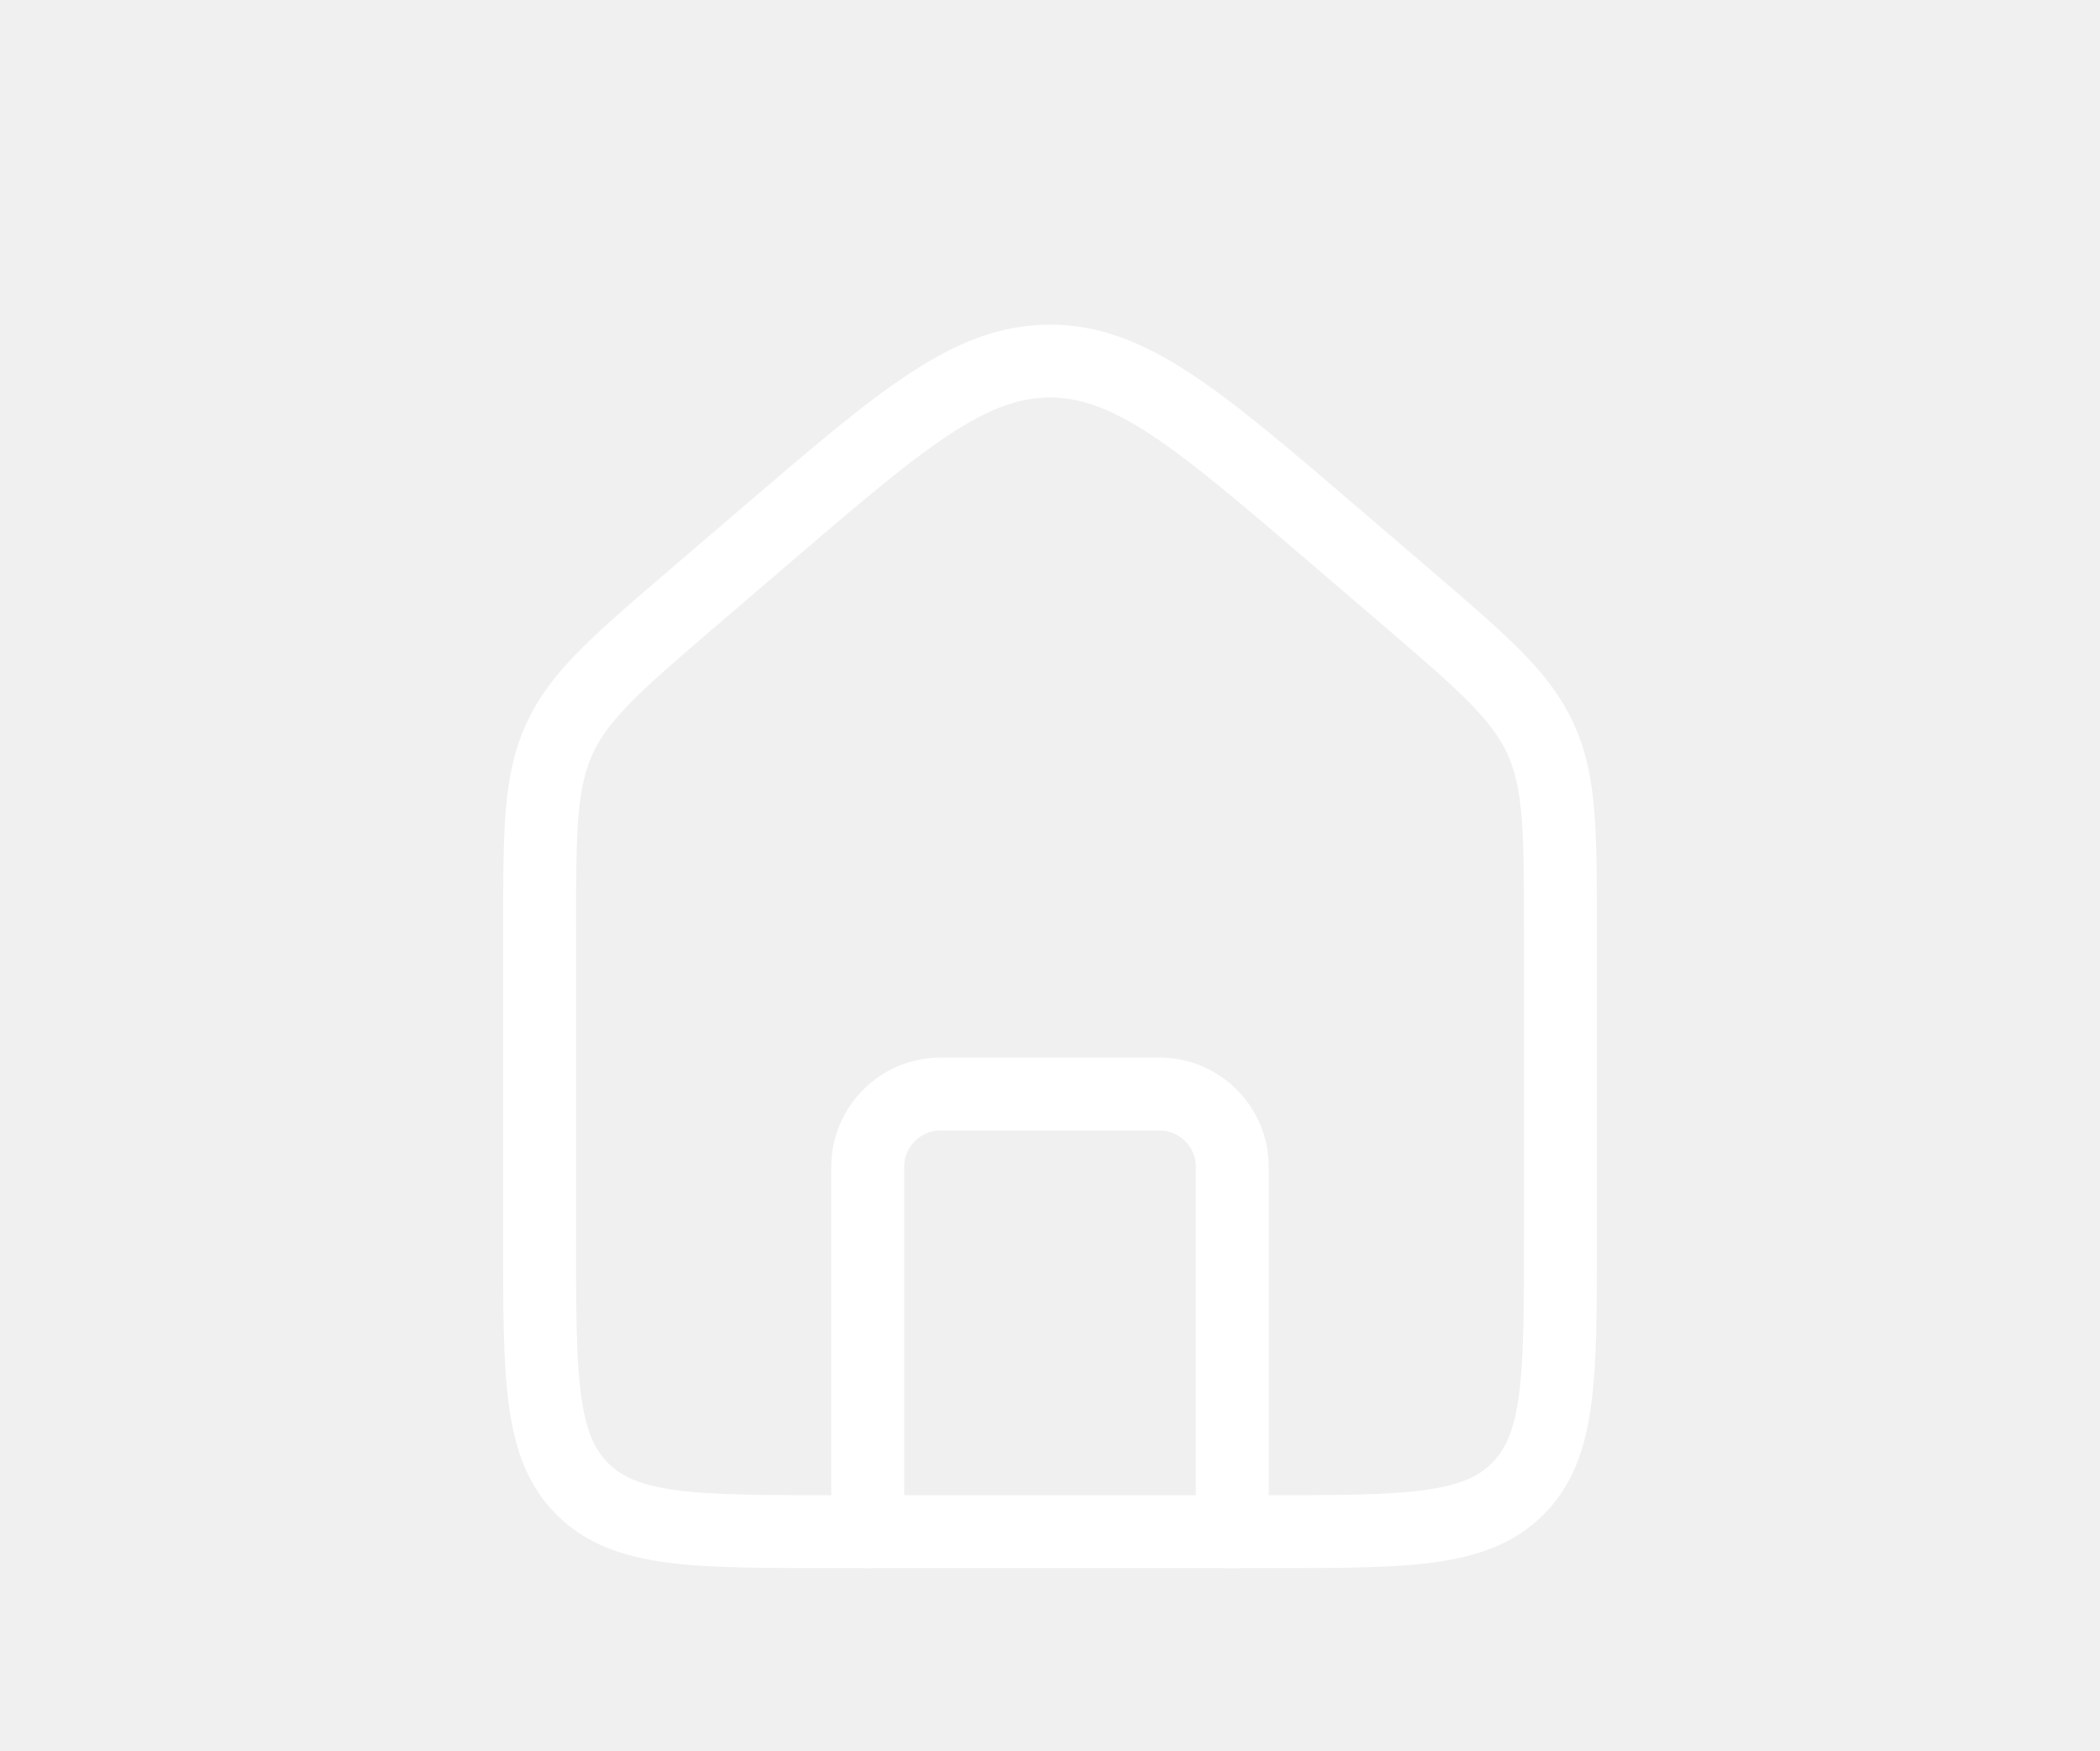
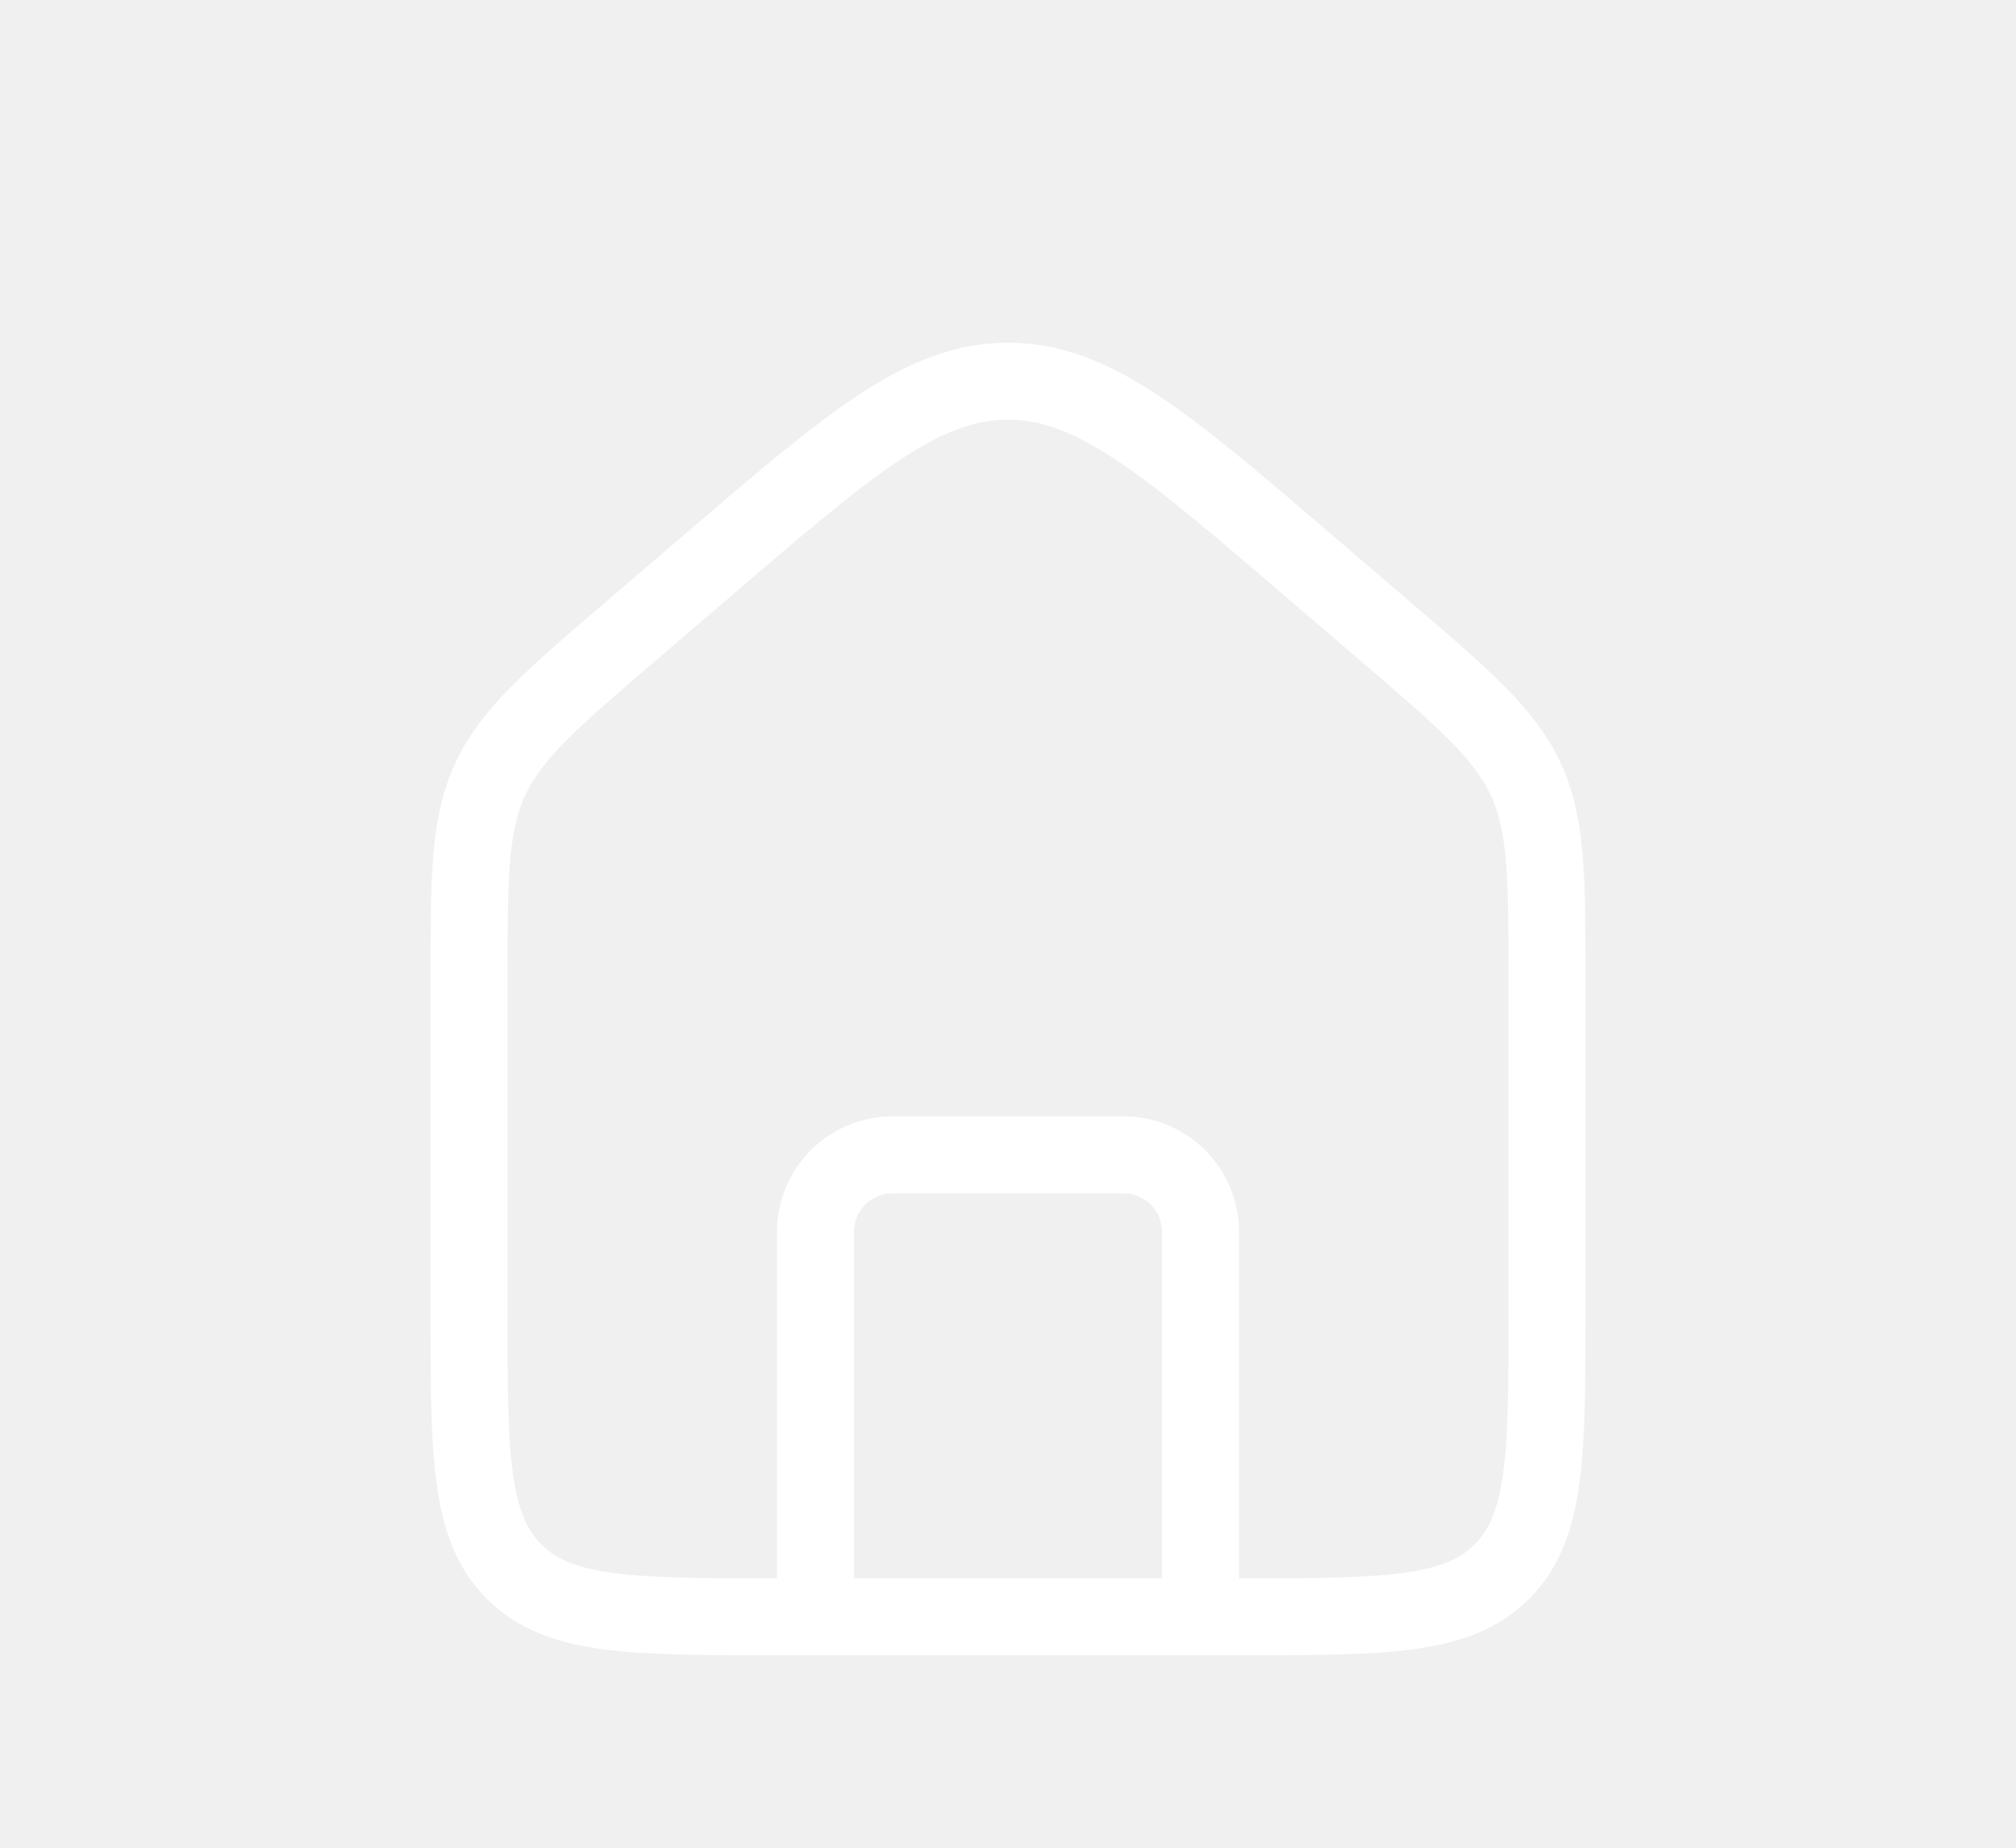
- <svg xmlns="http://www.w3.org/2000/svg" width="24" height="20" viewBox="0 0 24 24" fill="none">
+ <svg xmlns="http://www.w3.org/2000/svg" width="24" height="22" viewBox="0 0 24 24" fill="none">
  <path d="M5 12.76C5 11.402 5 10.723 5.274 10.126C5.549 9.53 6.064 9.088 7.095 8.204L8.095 7.347C9.959 5.75 10.89 4.951 12 4.951C13.11 4.951 14.041 5.75 15.905 7.347L16.905 8.204C17.936 9.088 18.451 9.53 18.726 10.126C19 10.723 19 11.402 19 12.76V17C19 18.886 19 19.828 18.414 20.414C17.828 21 16.886 21 15 21H9C7.114 21 6.172 21 5.586 20.414C5 19.828 5 18.886 5 17V12.76Z" stroke="white" />
  <path d="M14.5 21V16C14.5 15.448 14.052 15 13.5 15H10.5C9.948 15 9.5 15.448 9.5 16V21" stroke="white" stroke-linecap="round" stroke-linejoin="round" />
</svg>
